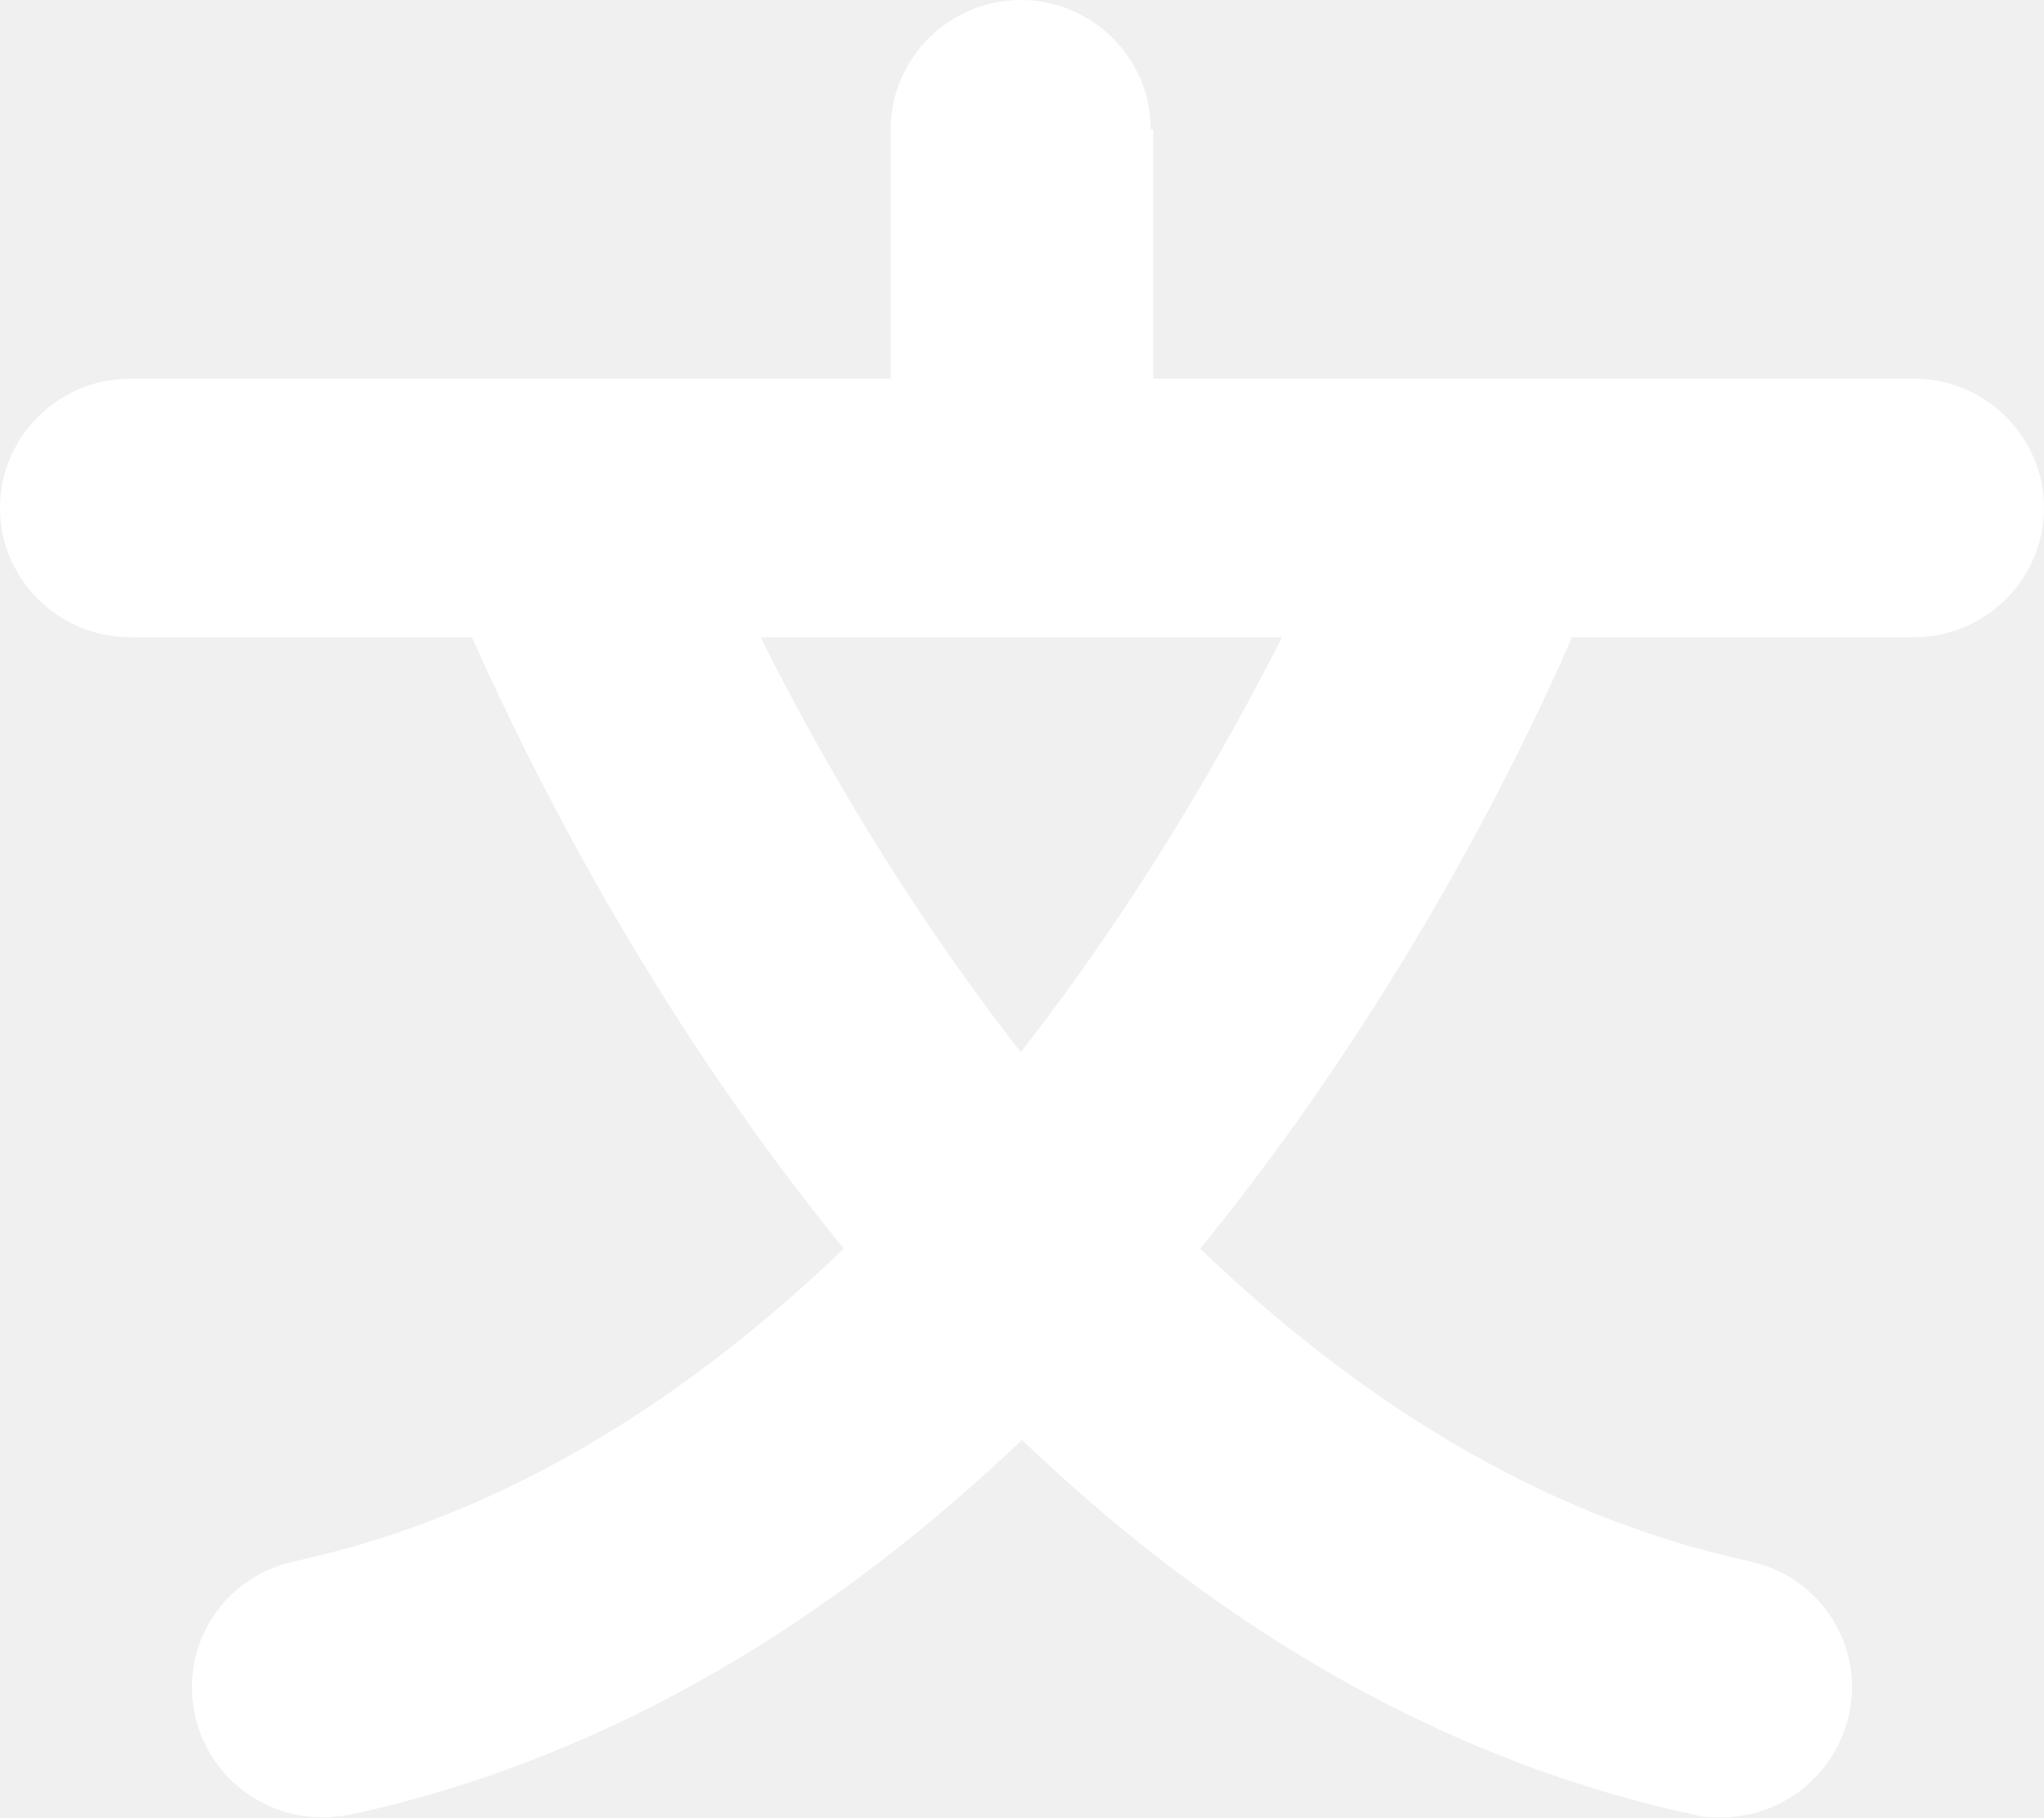
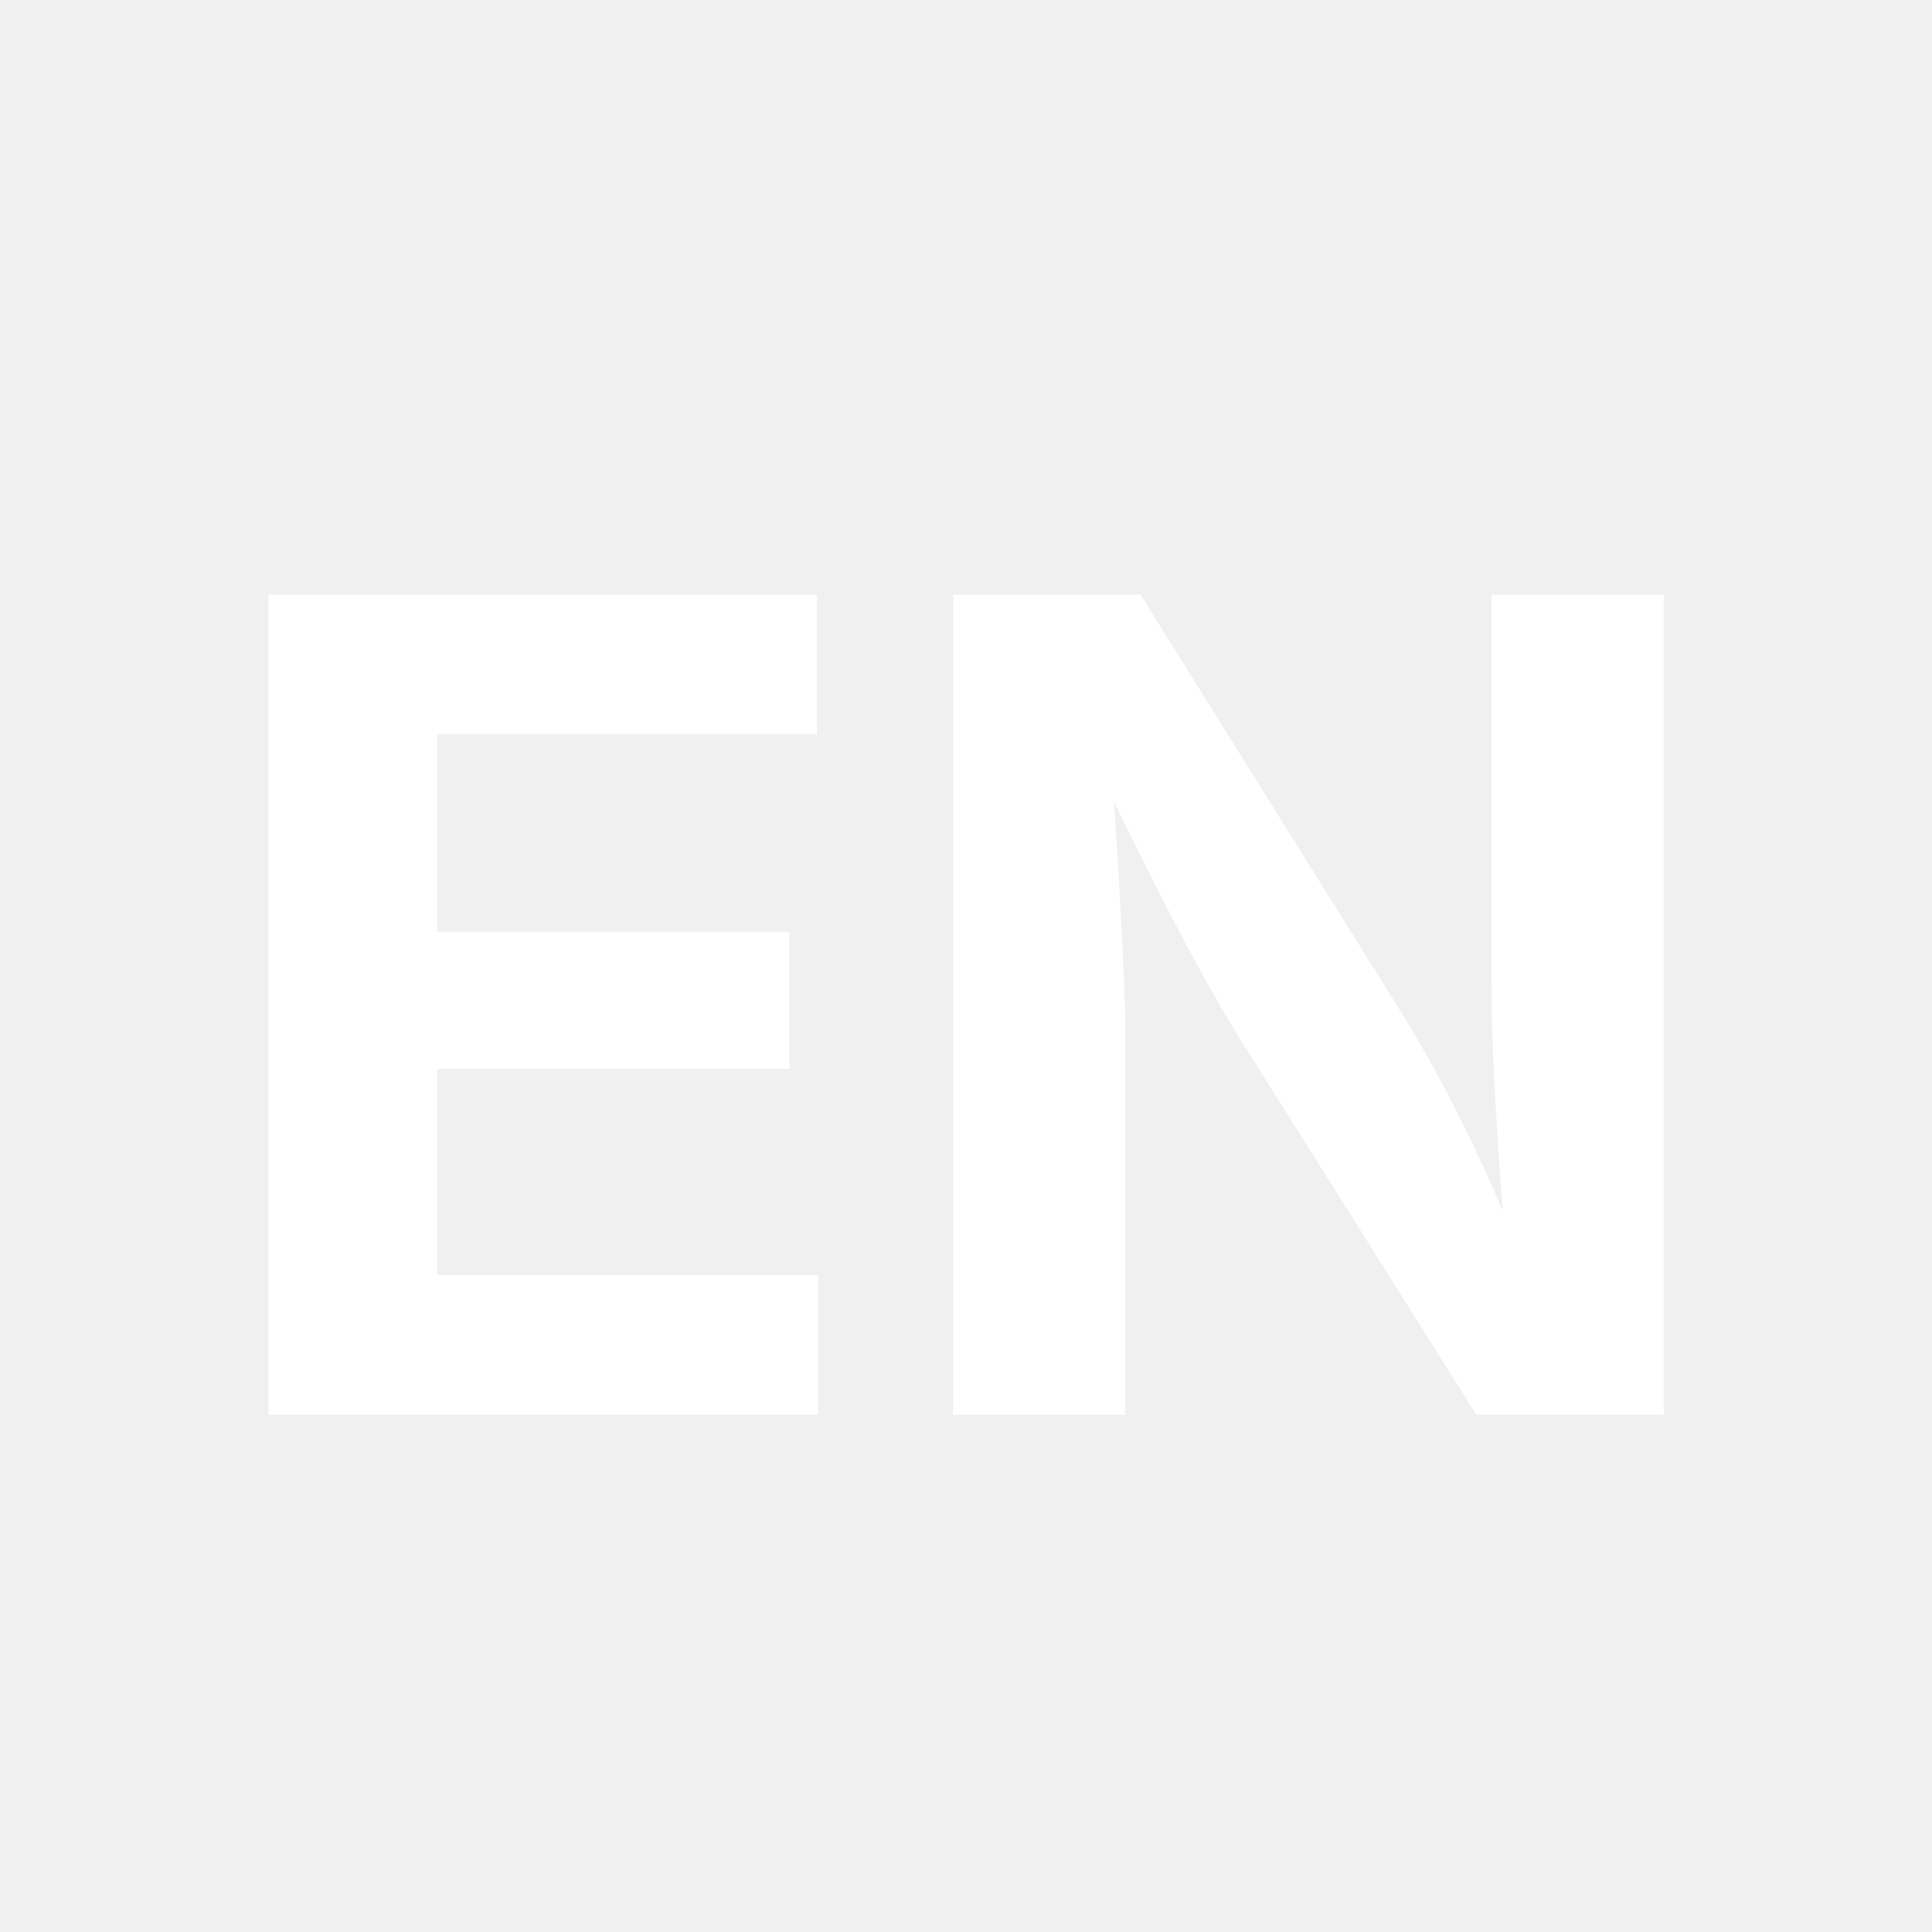
- <svg xmlns="http://www.w3.org/2000/svg" width="18" height="16" viewBox="0 0 18 16" fill="none">
-   <path d="M10.134 1.138C10.134 0.512 9.618 0 8.989 0C8.359 0 7.844 0.512 7.844 1.138V3.334H1.145C0.515 3.334 0 3.846 0 4.472C0 5.098 0.515 5.61 1.145 5.61H4.156C4.649 6.714 5.714 8.888 7.431 10.993C6.103 12.267 4.489 13.337 2.588 13.747C1.969 13.883 1.58 14.486 1.718 15.101C1.832 15.636 2.313 16 2.84 16C2.92 16 3 15.989 3.08 15.977C5.45 15.465 7.408 14.191 9 12.677C10.58 14.191 12.55 15.465 14.92 15.977C15 16 15.08 16 15.16 16C15.687 16 16.157 15.636 16.282 15.101C16.42 14.486 16.03 13.883 15.412 13.747C13.511 13.337 11.897 12.267 10.569 10.993C12.286 8.888 13.363 6.714 13.844 5.61H16.855C17.485 5.61 18 5.098 18 4.472C18 3.846 17.485 3.334 16.855 3.334H10.156V1.138H10.134ZM8.989 9.263C7.958 7.943 7.191 6.6 6.698 5.61H11.29C10.786 6.6 10.03 7.932 8.989 9.263Z" fill="white" />
+ <svg xmlns="http://www.w3.org/2000/svg" width="20" height="20" viewBox="0 0 24 24" fill="none">
+   <text x="50%" y="52%" dominant-baseline="central" text-anchor="middle" font-family="'Segoe UI', 'Inter', 'Arial', sans-serif" font-weight="700" font-size="14" fill="white">EN</text>
</svg>
